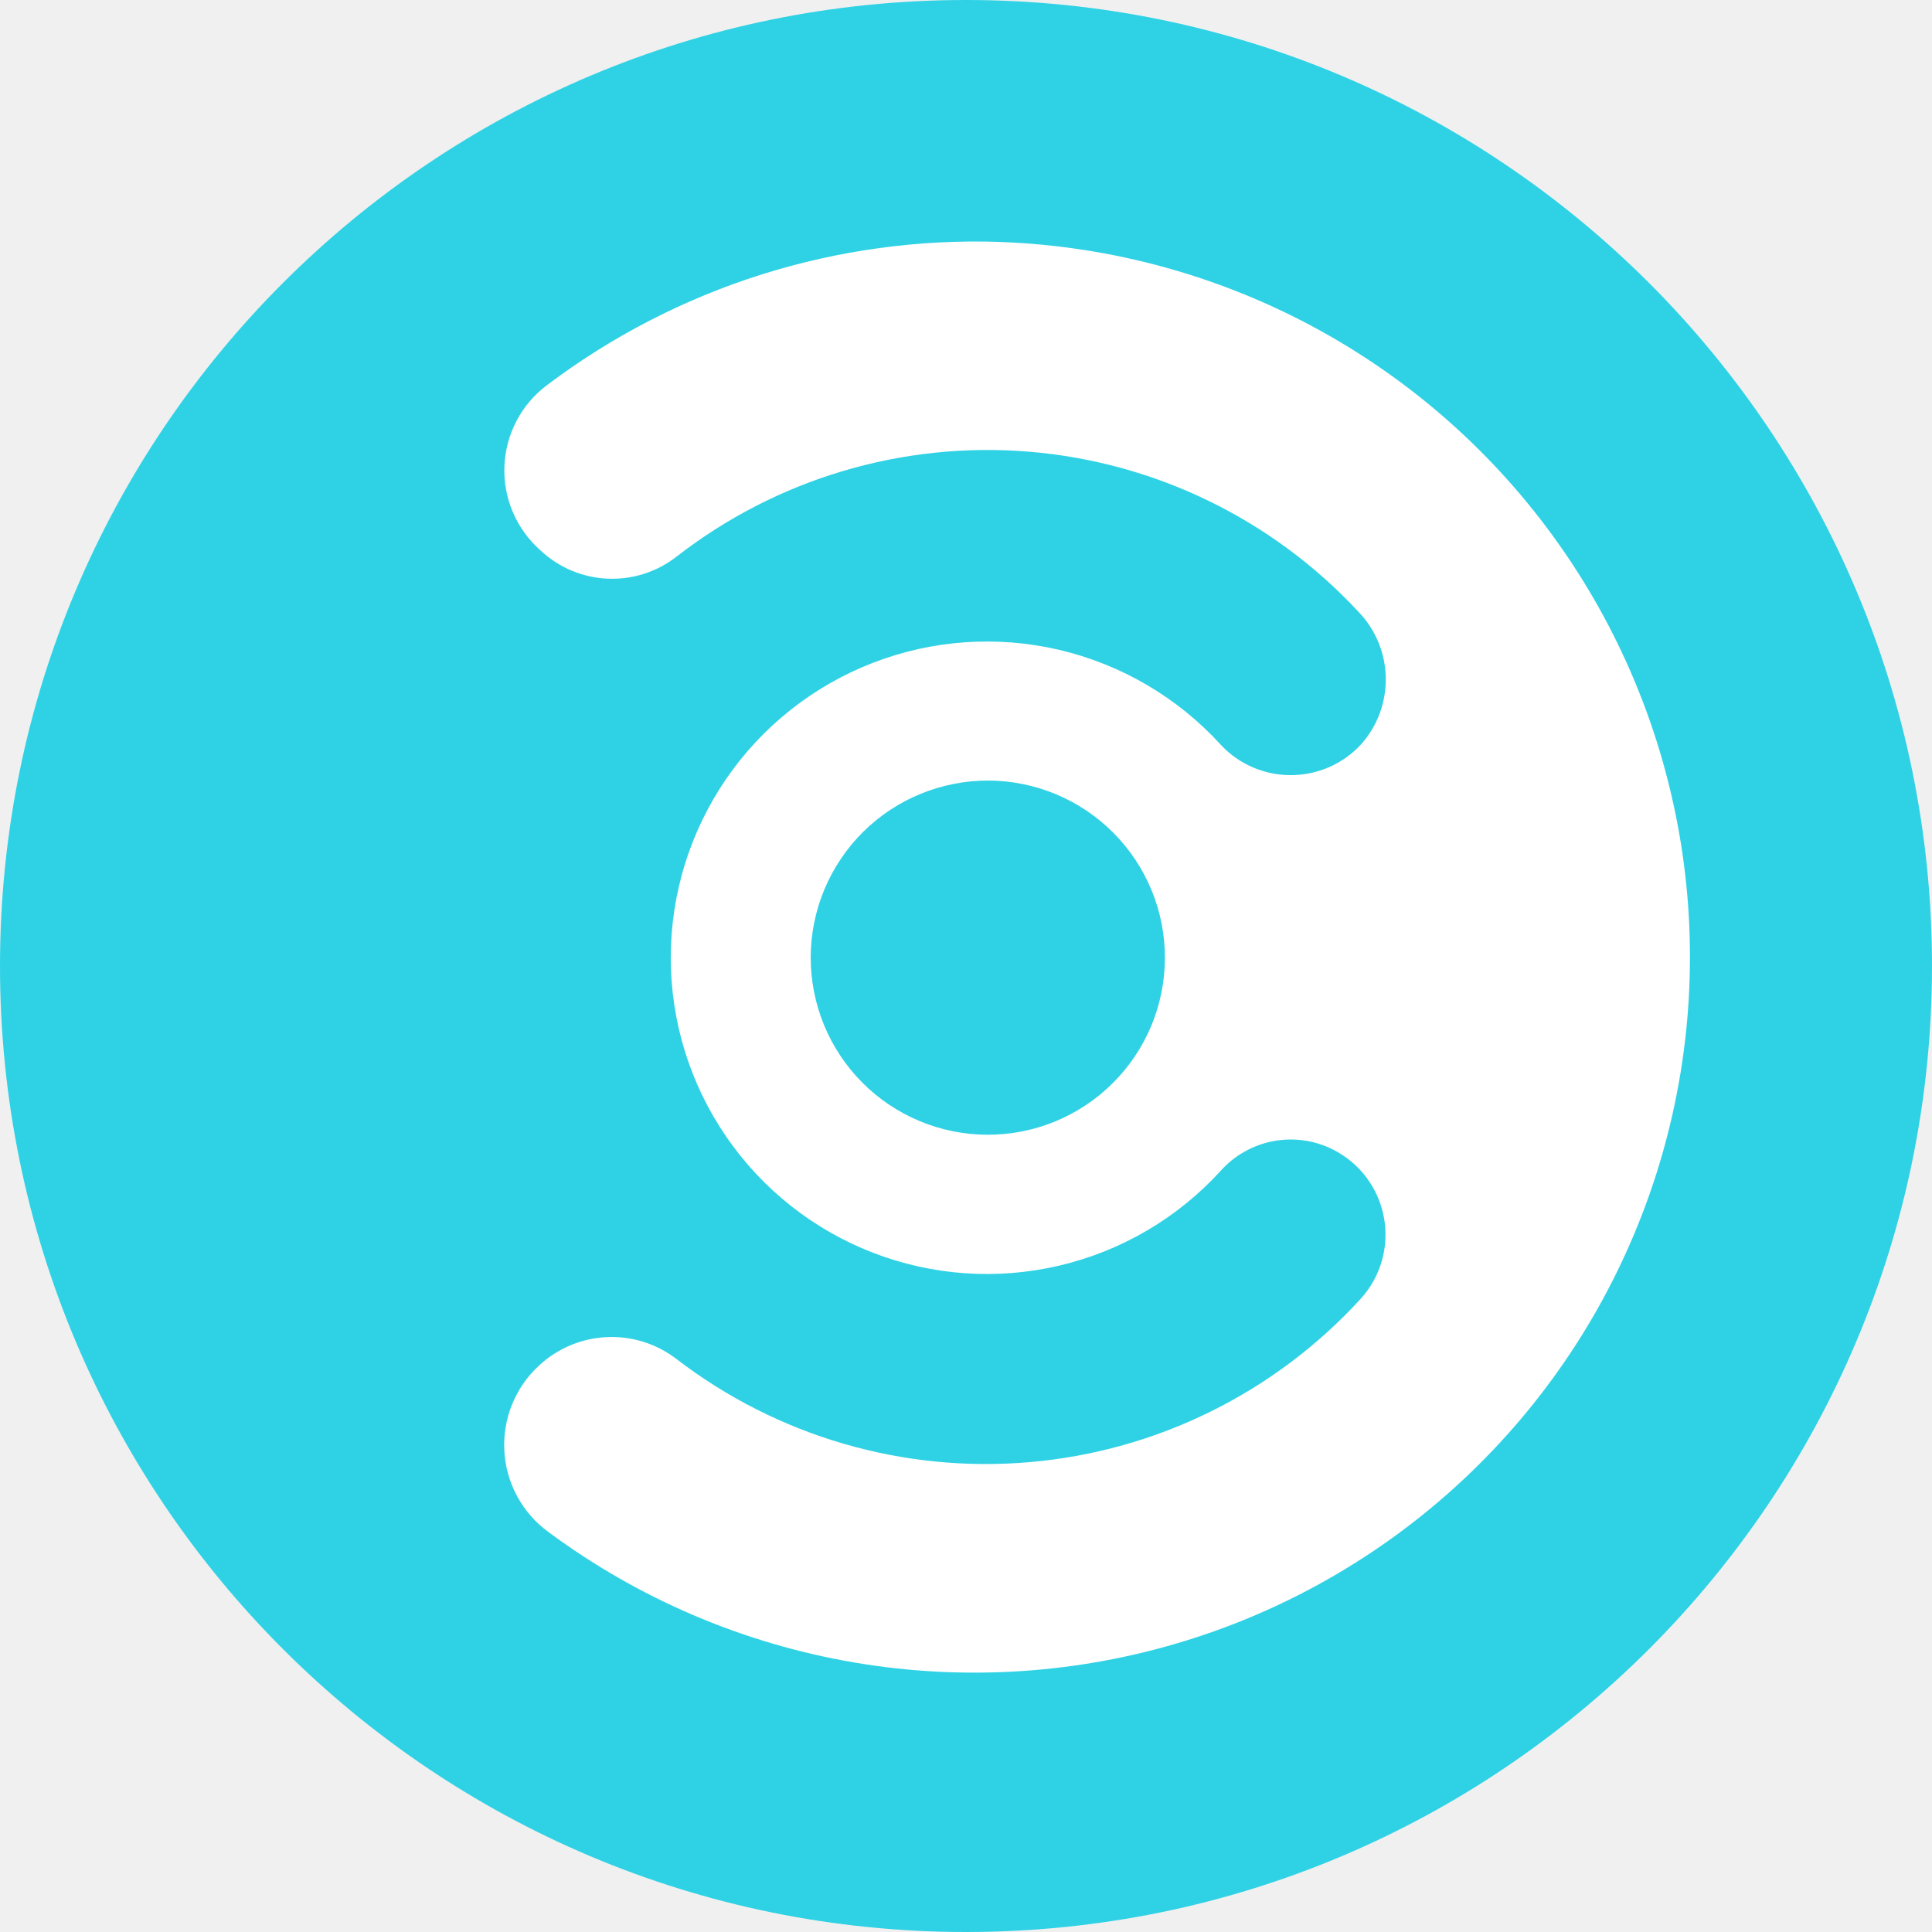
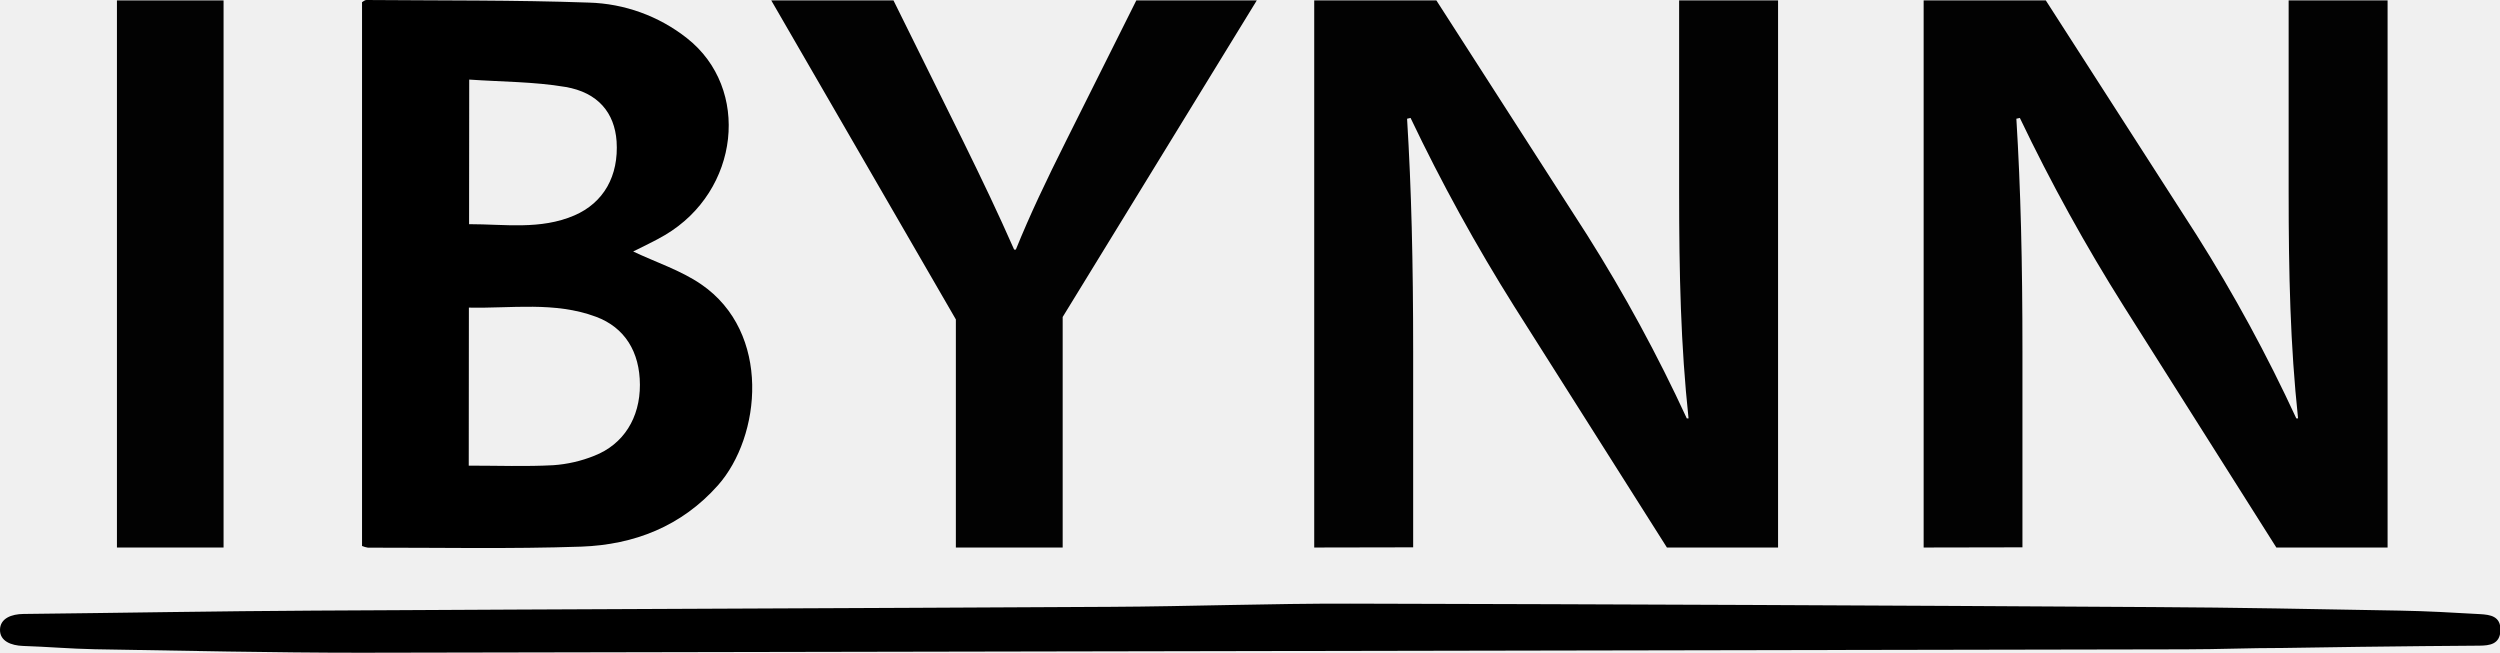
- <svg xmlns="http://www.w3.org/2000/svg" width="44" height="44" viewBox="0 0 44 44" fill="none">
-   <path d="M22 44C34.15 44 44 34.15 44 22C44 9.85 34.15 0 22 0C9.85 0 0 9.85 0 22C0 34.15 9.85 44 22 44Z" fill="#2FD2E5" />
-   <path d="M22.784 5.51C19.068 5.381 15.422 6.533 12.455 8.773C12.167 8.989 11.931 9.266 11.764 9.585C11.597 9.903 11.502 10.255 11.488 10.615C11.473 10.975 11.539 11.333 11.68 11.664C11.821 11.995 12.034 12.29 12.303 12.529C13.159 13.338 14.476 13.401 15.405 12.679C17.681 10.908 20.539 10.054 23.413 10.285C26.288 10.517 28.972 11.817 30.935 13.93C31.746 14.769 31.771 16.09 30.992 16.959C30.797 17.169 30.562 17.338 30.301 17.457C30.04 17.576 29.758 17.642 29.471 17.652C29.185 17.662 28.899 17.616 28.63 17.515C28.361 17.415 28.115 17.262 27.906 17.067L27.8 16.959C26.821 15.886 25.54 15.134 24.126 14.801C22.712 14.469 21.23 14.572 19.876 15.097C18.521 15.622 17.357 16.544 16.536 17.742C15.715 18.941 15.276 20.36 15.276 21.812C15.276 23.265 15.715 24.684 16.536 25.882C17.357 27.081 18.521 28.003 19.876 28.528C21.23 29.053 22.712 29.156 24.126 28.823C25.54 28.491 26.821 27.739 27.8 26.665C28.113 26.314 28.534 26.077 28.996 25.989C29.459 25.901 29.937 25.968 30.357 26.18C30.656 26.33 30.917 26.547 31.118 26.814C31.319 27.082 31.456 27.392 31.517 27.721C31.579 28.049 31.563 28.388 31.472 28.71C31.381 29.032 31.217 29.328 30.992 29.576C29.038 31.716 26.351 33.045 23.463 33.298C20.576 33.552 17.698 32.712 15.4 30.946C14.945 30.599 14.383 30.424 13.812 30.452C13.241 30.48 12.698 30.708 12.279 31.097C12.011 31.342 11.801 31.644 11.664 31.98C11.527 32.316 11.466 32.678 11.486 33.04C11.505 33.403 11.605 33.756 11.777 34.075C11.95 34.395 12.191 34.672 12.484 34.886C14.535 36.408 16.914 37.425 19.431 37.858C21.948 38.29 24.531 38.125 26.972 37.376C29.413 36.627 31.644 35.315 33.485 33.545C35.326 31.776 36.725 29.598 37.57 27.188C38.415 24.779 38.681 22.204 38.349 19.672C38.016 17.141 37.093 14.723 35.654 12.613C34.215 10.504 32.3 8.762 30.064 7.528C27.829 6.295 25.334 5.604 22.782 5.511L22.784 5.51ZM22.481 25.843C21.952 25.841 21.428 25.735 20.939 25.53C20.451 25.326 20.007 25.027 19.634 24.651C19.261 24.275 18.965 23.83 18.765 23.34C18.564 22.85 18.462 22.325 18.463 21.795C18.465 21.266 18.572 20.741 18.776 20.253C18.981 19.765 19.279 19.321 19.655 18.948C20.031 18.575 20.477 18.279 20.967 18.079C21.457 17.878 21.982 17.775 22.512 17.777C23.581 17.781 24.605 18.21 25.359 18.969C26.113 19.728 26.534 20.755 26.53 21.825C26.526 22.894 26.098 23.919 25.338 24.672C24.579 25.426 23.552 25.847 22.483 25.843H22.481Z" fill="white" />
+ <svg xmlns="http://www.w3.org/2000/svg" id="Layer_2" data-name="Layer 2" viewBox="0 0 530.62 138.54">
+   <defs>
+     <style>.cls-1{fill:#020202;}</style>
+   </defs>
+   <path class="cls-1" d="M502.06,427.06V543.18H479.43V427.06Z" transform="translate(-454.61 -426.97)" />
+   <path class="cls-1" d="M657.49,543.18V494.77l-39.18-67.71h25.94L659,456.86c4.23,8.62,7.36,15.16,10.86,23.09h.36c3-7.41,6.44-14.64,10.67-23.09l14.9-29.8h25.57l-41.2,67.19v48.93Z" transform="translate(-454.61 -426.97)" />
+   <path class="cls-1" d="M733.55,543.18V427.06h25.93l32,49.79a338.64,338.64,0,0,1,21.15,38.93H813c-1.65-15.5-2-30.49-2-48.24V427.06h21V543.18H808.41L776,492A391.76,391.76,0,0,1,754,452l-.74.17c.92,15,1.29,30.32,1.29,49.45v41.52Z" transform="translate(-454.61 -426.97)" />
+   <path class="cls-1" d="M862.9,543.18V427.06h25.93l32,49.79A338.64,338.64,0,0,1,942,515.78h.37c-1.65-15.5-2-30.49-2-48.24V427.06h21V543.18H937.76L905.39,492a391.76,391.76,0,0,1-22.07-40l-.74.17c.92,15,1.29,30.32,1.29,49.45v41.52Z" transform="translate(-454.61 -426.97)" />
+   <path d="M589,480.35c4.91,2.32,10.1,4,14.41,6.95,15,10.26,12.75,32.35,3.57,42.69-7.72,8.69-17.76,12.59-28.94,13-15.1.52-30.24.2-45.35.22a5.59,5.59,0,0,1-1.24-.36V427.43c.3-.16.61-.47.93-.46,15.73.13,31.48,0,47.2.55a35.18,35.18,0,0,1,20.83,7.55c13.6,10.69,11.19,32.43-4.66,41.79C593.52,478.18,591.13,479.26,589,480.35ZM554.1,525.8c6.24,0,12.1.22,17.94-.09a28.53,28.53,0,0,0,8.7-2c6.25-2.44,9.71-8.09,9.69-15.07s-3.21-12.16-9.3-14.43c-8.81-3.28-17.92-1.75-27-1.95Zm.07-51.25c7.64,0,15.13,1.23,22.31-1.84,6.27-2.69,9.48-8.41,9-15.76-.43-6-3.9-10.35-10.88-11.53-6.66-1.12-13.52-1.08-20.4-1.56Z" transform="translate(-454.61 -426.97)" />
+   <path d="M531.18,565.51c-18.82,0-37.64-.43-56.46-.74-5.08-.09-10.15-.54-15.23-.7-2.49-.09-4.91-1-4.88-3.43s2.45-3.34,5-3.36c20.57-.22,41.14-.6,61.71-.71,56.32-.32,112.63-.49,169-.8,16.94-.09,33.89-.72,50.84-.68q85.21.2,170.44.73c17.45.09,34.9.43,52.34.75,5.71.1,11.41.42,17.1.75,2.12.13,4.36.43,4.28,3.43s-2.35,3.24-4.44,3.26c-13.2.07-41.14.44-41.66.49-7.63,0-13.18.28-20.81.29" transform="translate(-454.61 -426.97)" />
</svg>
